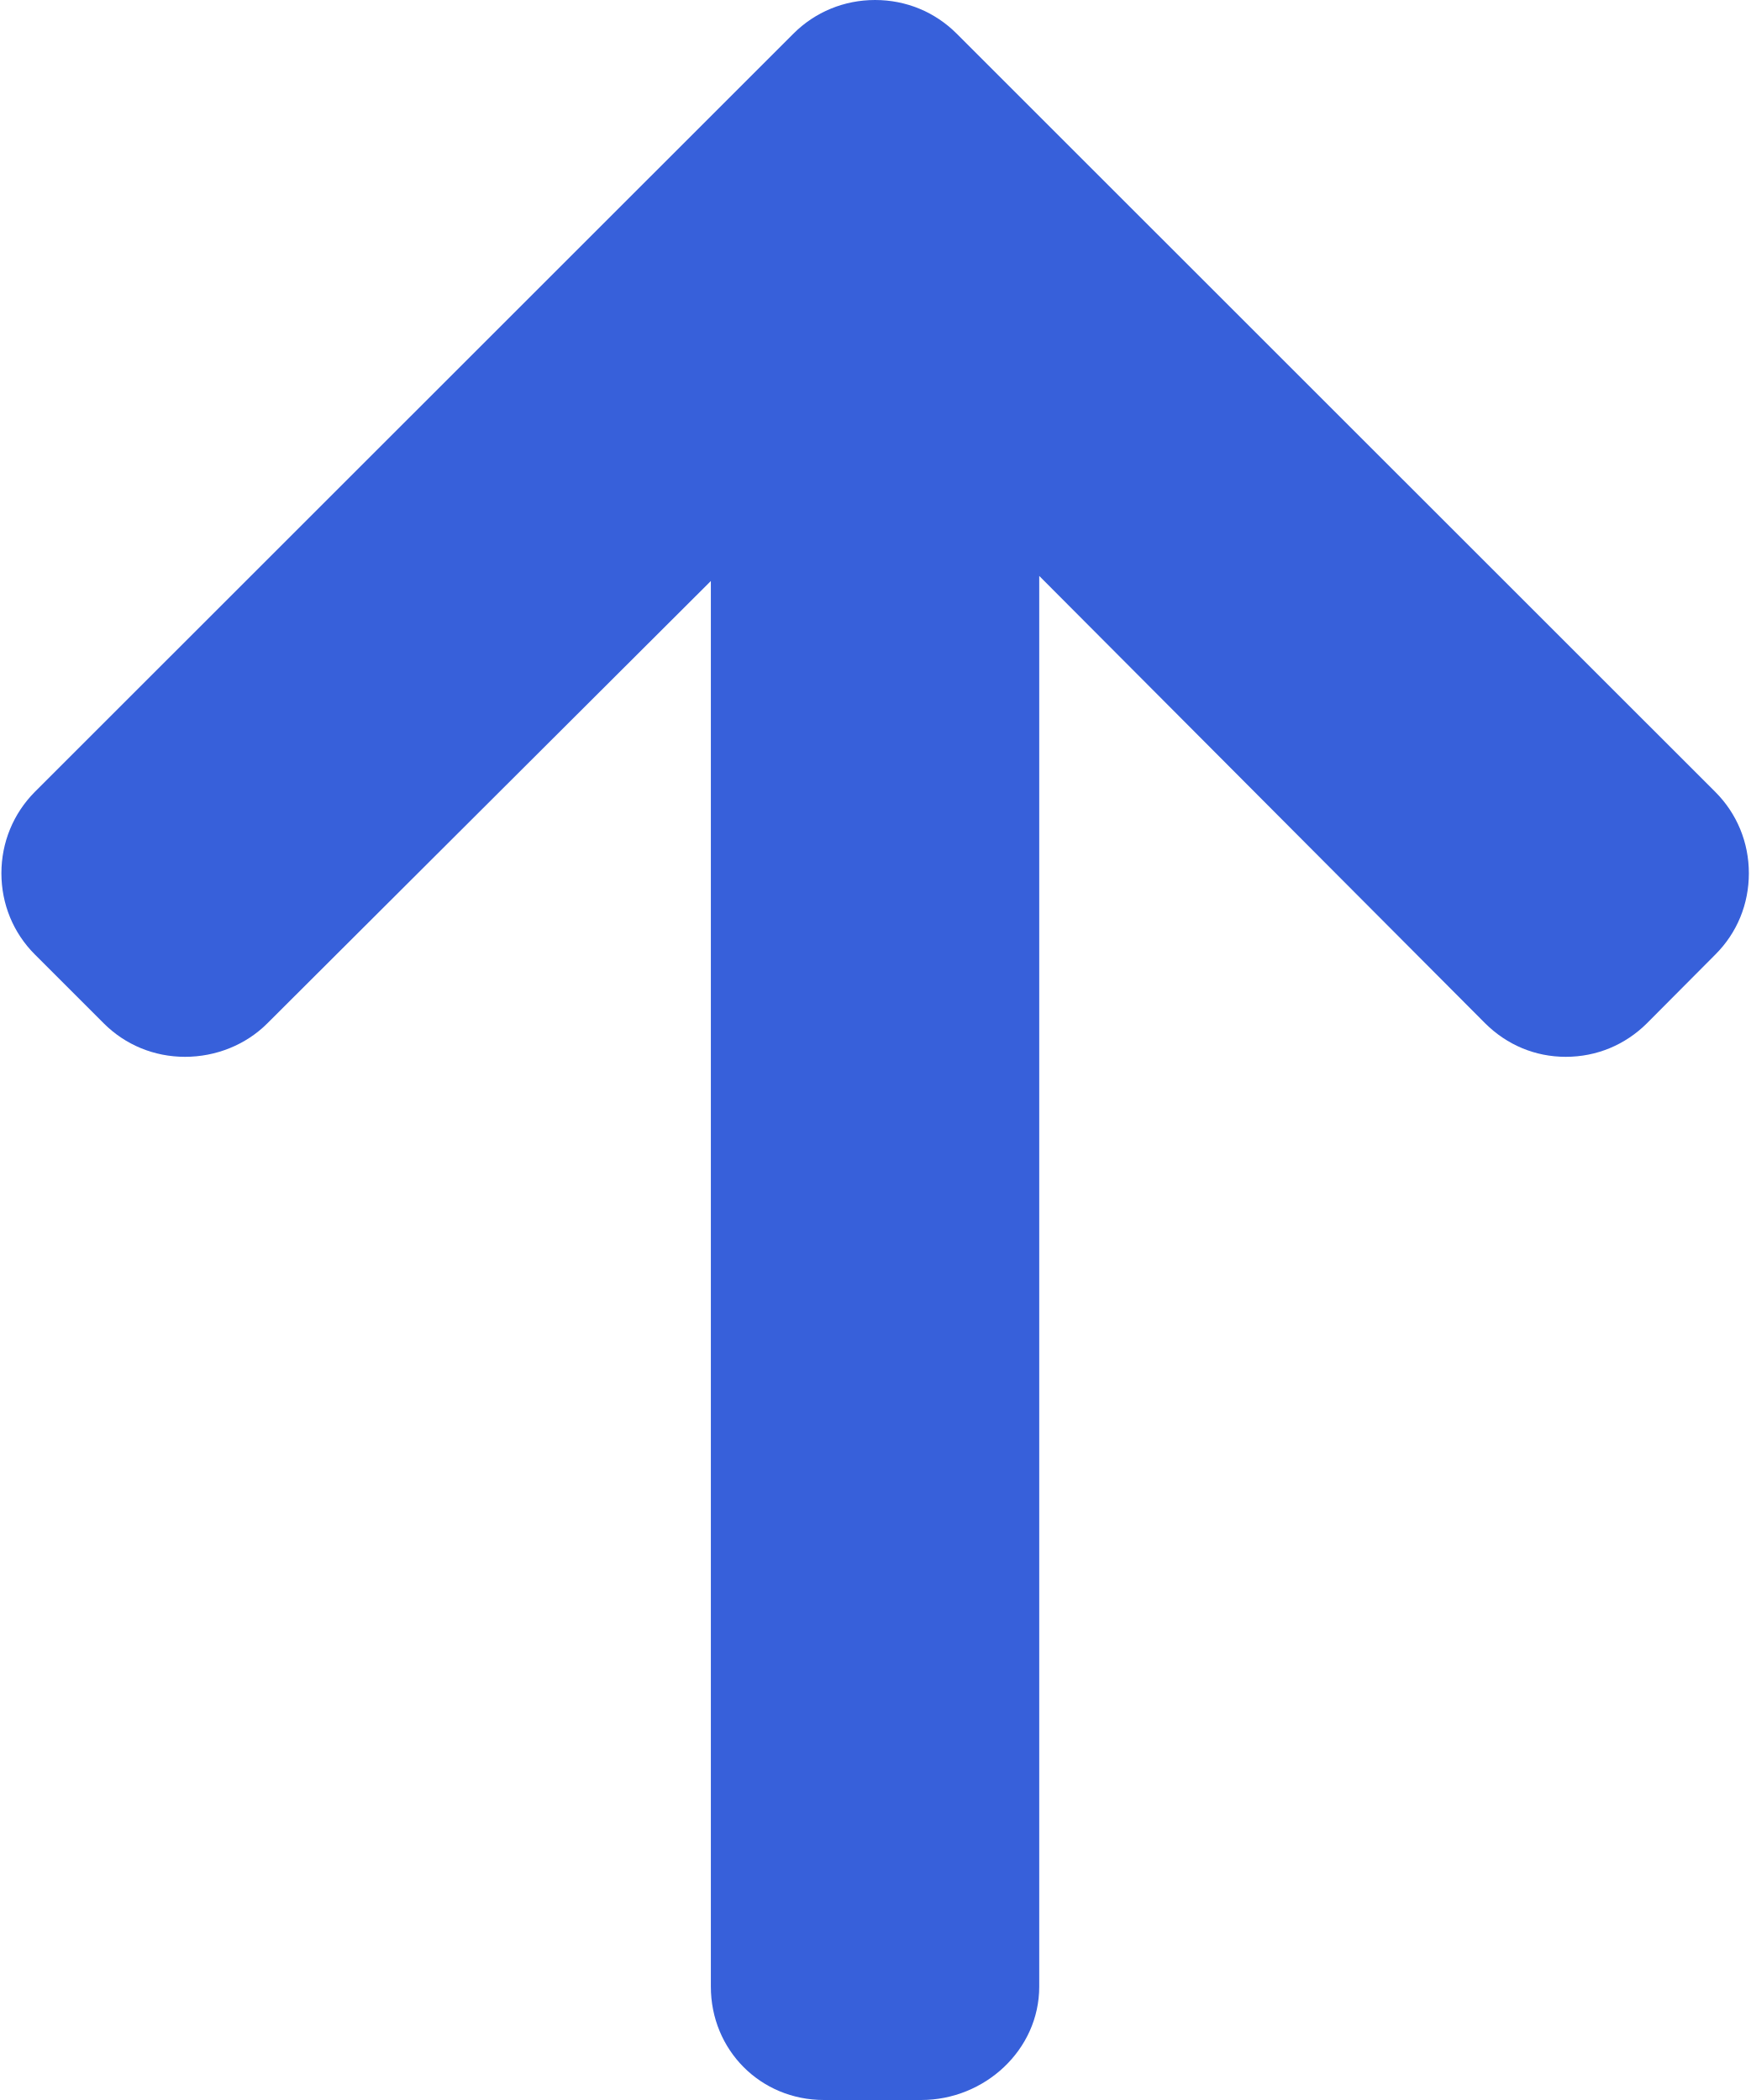
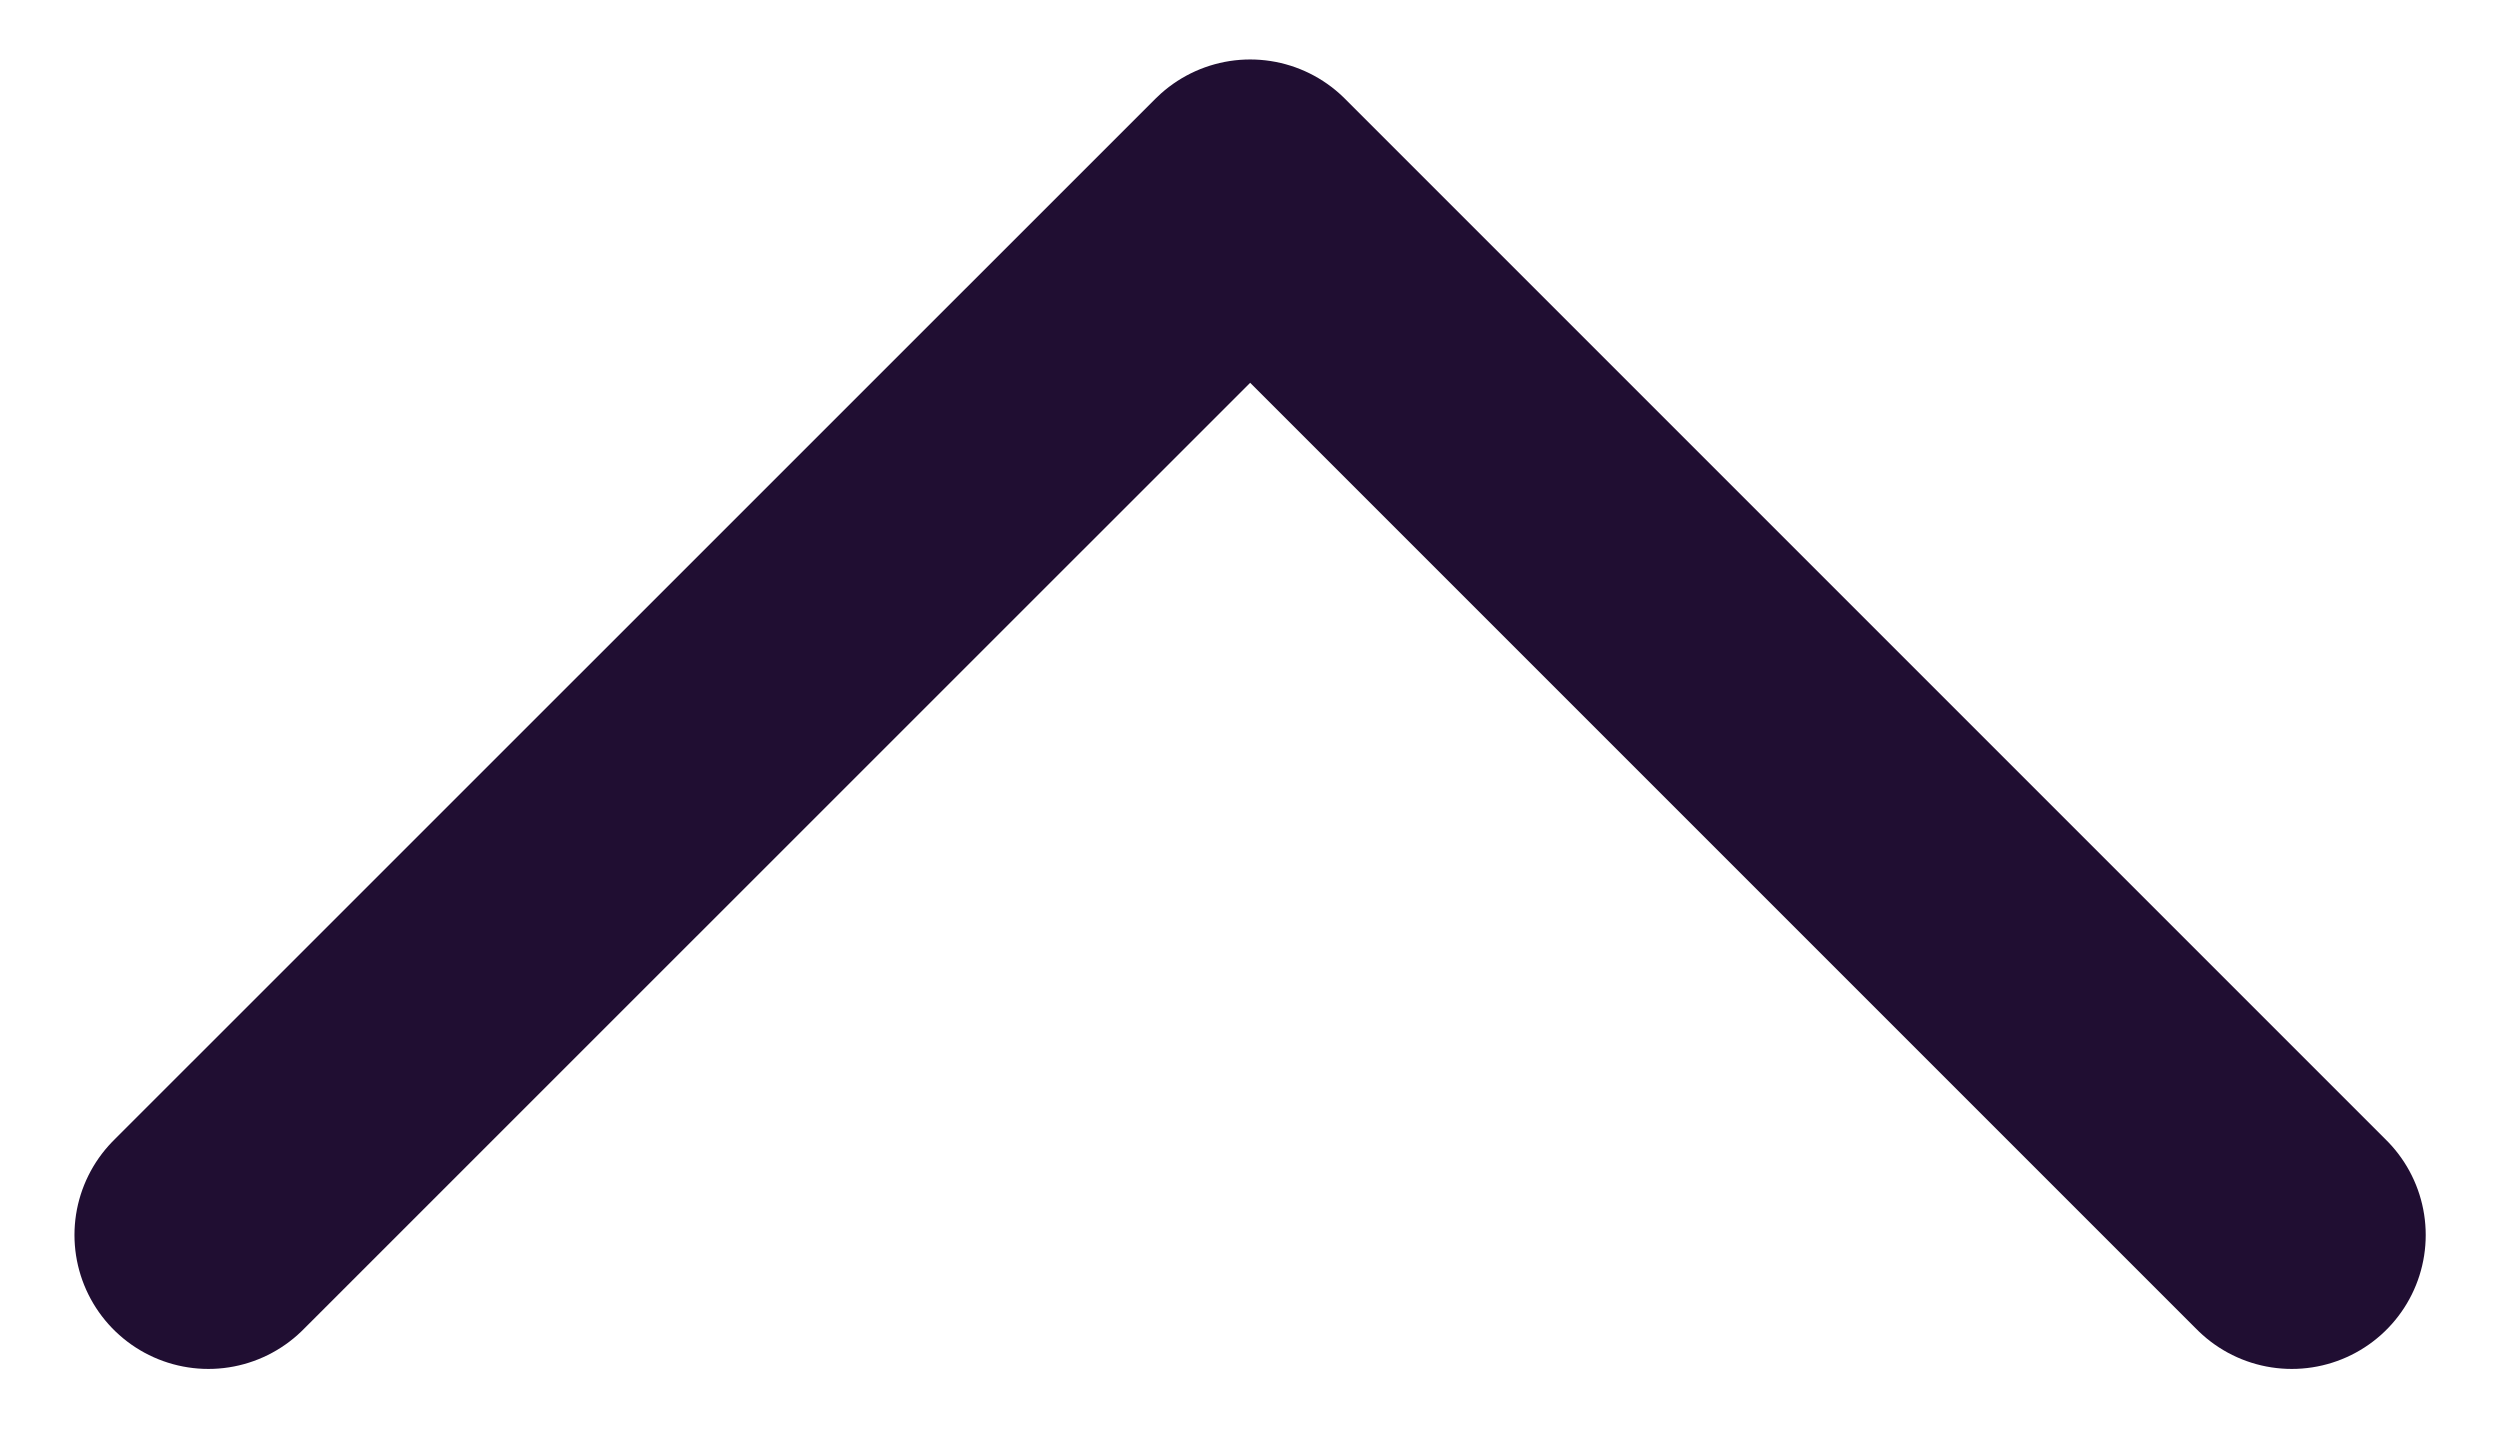
- <svg xmlns="http://www.w3.org/2000/svg" width="10" height="12" viewBox="0 0 10 12" fill="none">
-   <path d="M4.533 0.192L0.199 4.525C0.076 4.649 0.008 4.814 0.008 4.99C0.008 5.166 0.076 5.331 0.199 5.454L0.593 5.848C0.716 5.971 0.881 6.039 1.057 6.039C1.233 6.039 1.404 5.971 1.527 5.848L4.061 3.32L4.061 11.352C4.061 11.714 4.344 12 4.707 12L5.263 12C5.625 12 5.937 11.714 5.937 11.352L5.937 3.291L8.485 5.848C8.609 5.971 8.77 6.039 8.945 6.039C9.121 6.039 9.284 5.971 9.408 5.848L9.8 5.454C9.924 5.33 9.991 5.166 9.991 4.99C9.991 4.814 9.923 4.649 9.799 4.525L5.465 0.192C5.341 0.068 5.176 -0 4.999 -2.18193e-07C4.823 -0 4.657 0.068 4.533 0.192Z" fill="#3760DA" />
+ <svg xmlns="http://www.w3.org/2000/svg" width="14" height="8" viewBox="0 0 14 8" fill="none">
+   <path d="M1.167 6.916L7.001 1.083L12.834 6.916" stroke="#200E32" stroke-width="1.5" stroke-linecap="round" stroke-linejoin="round" />
</svg>
